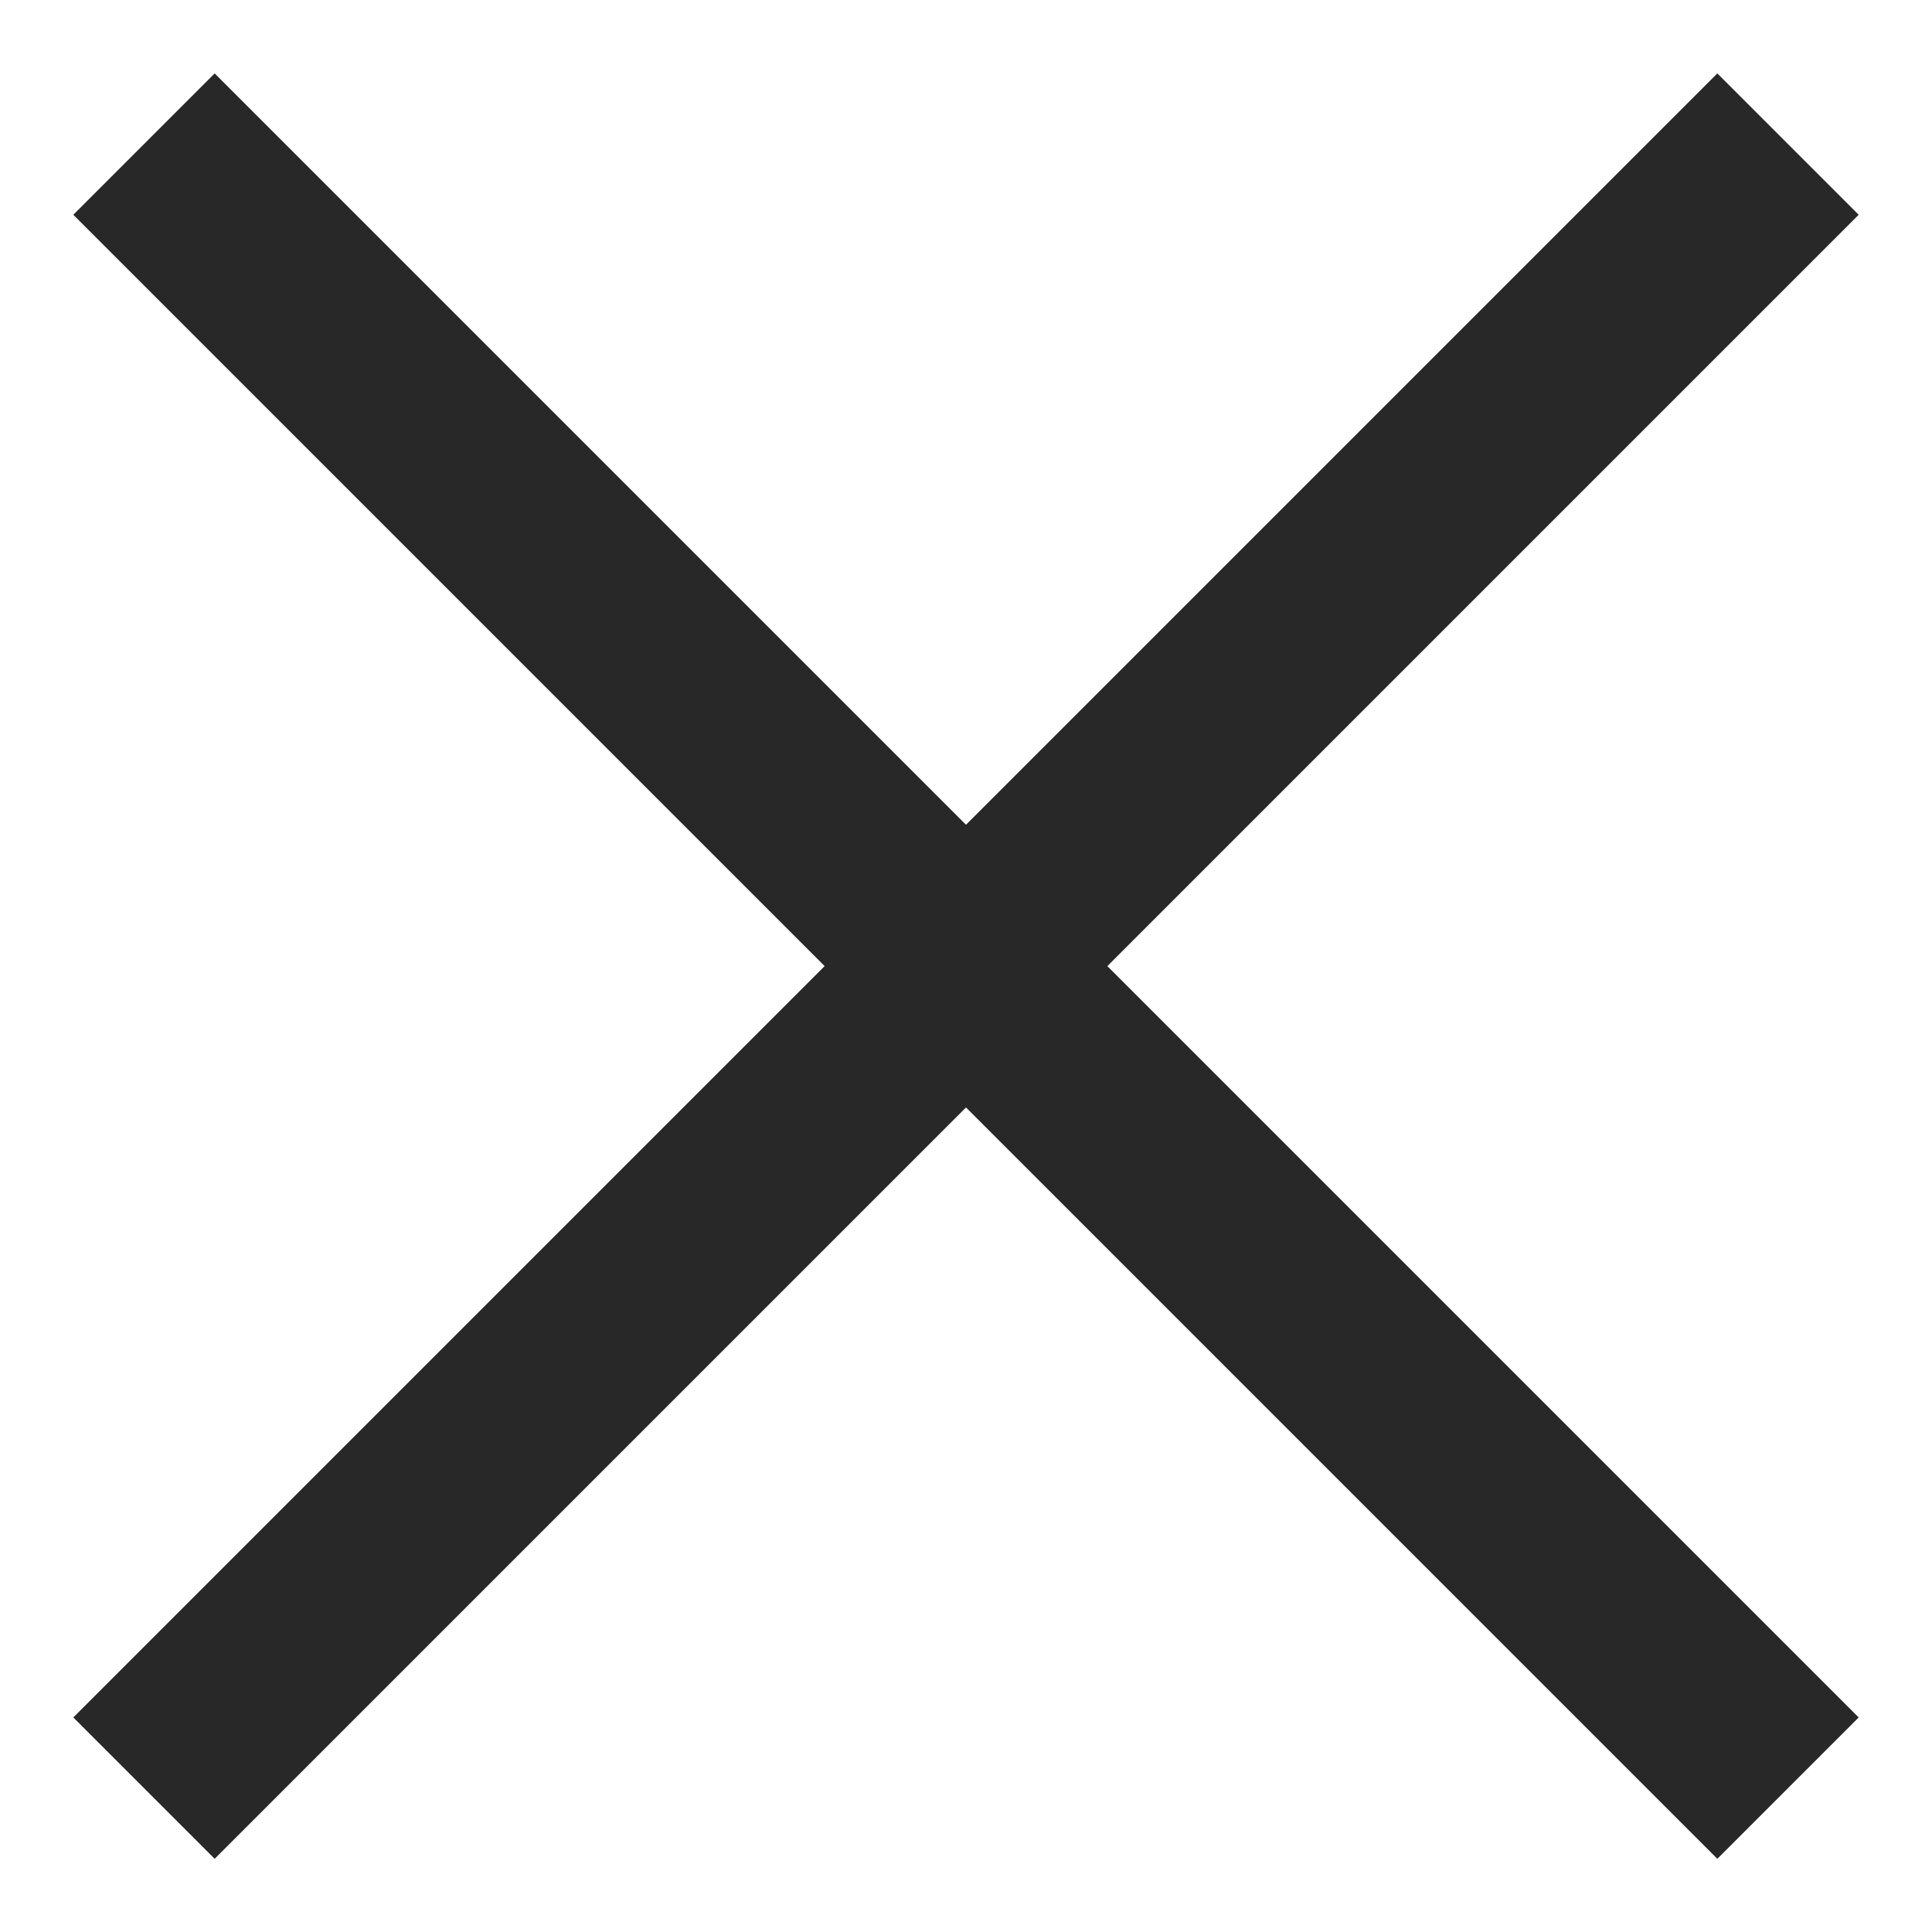
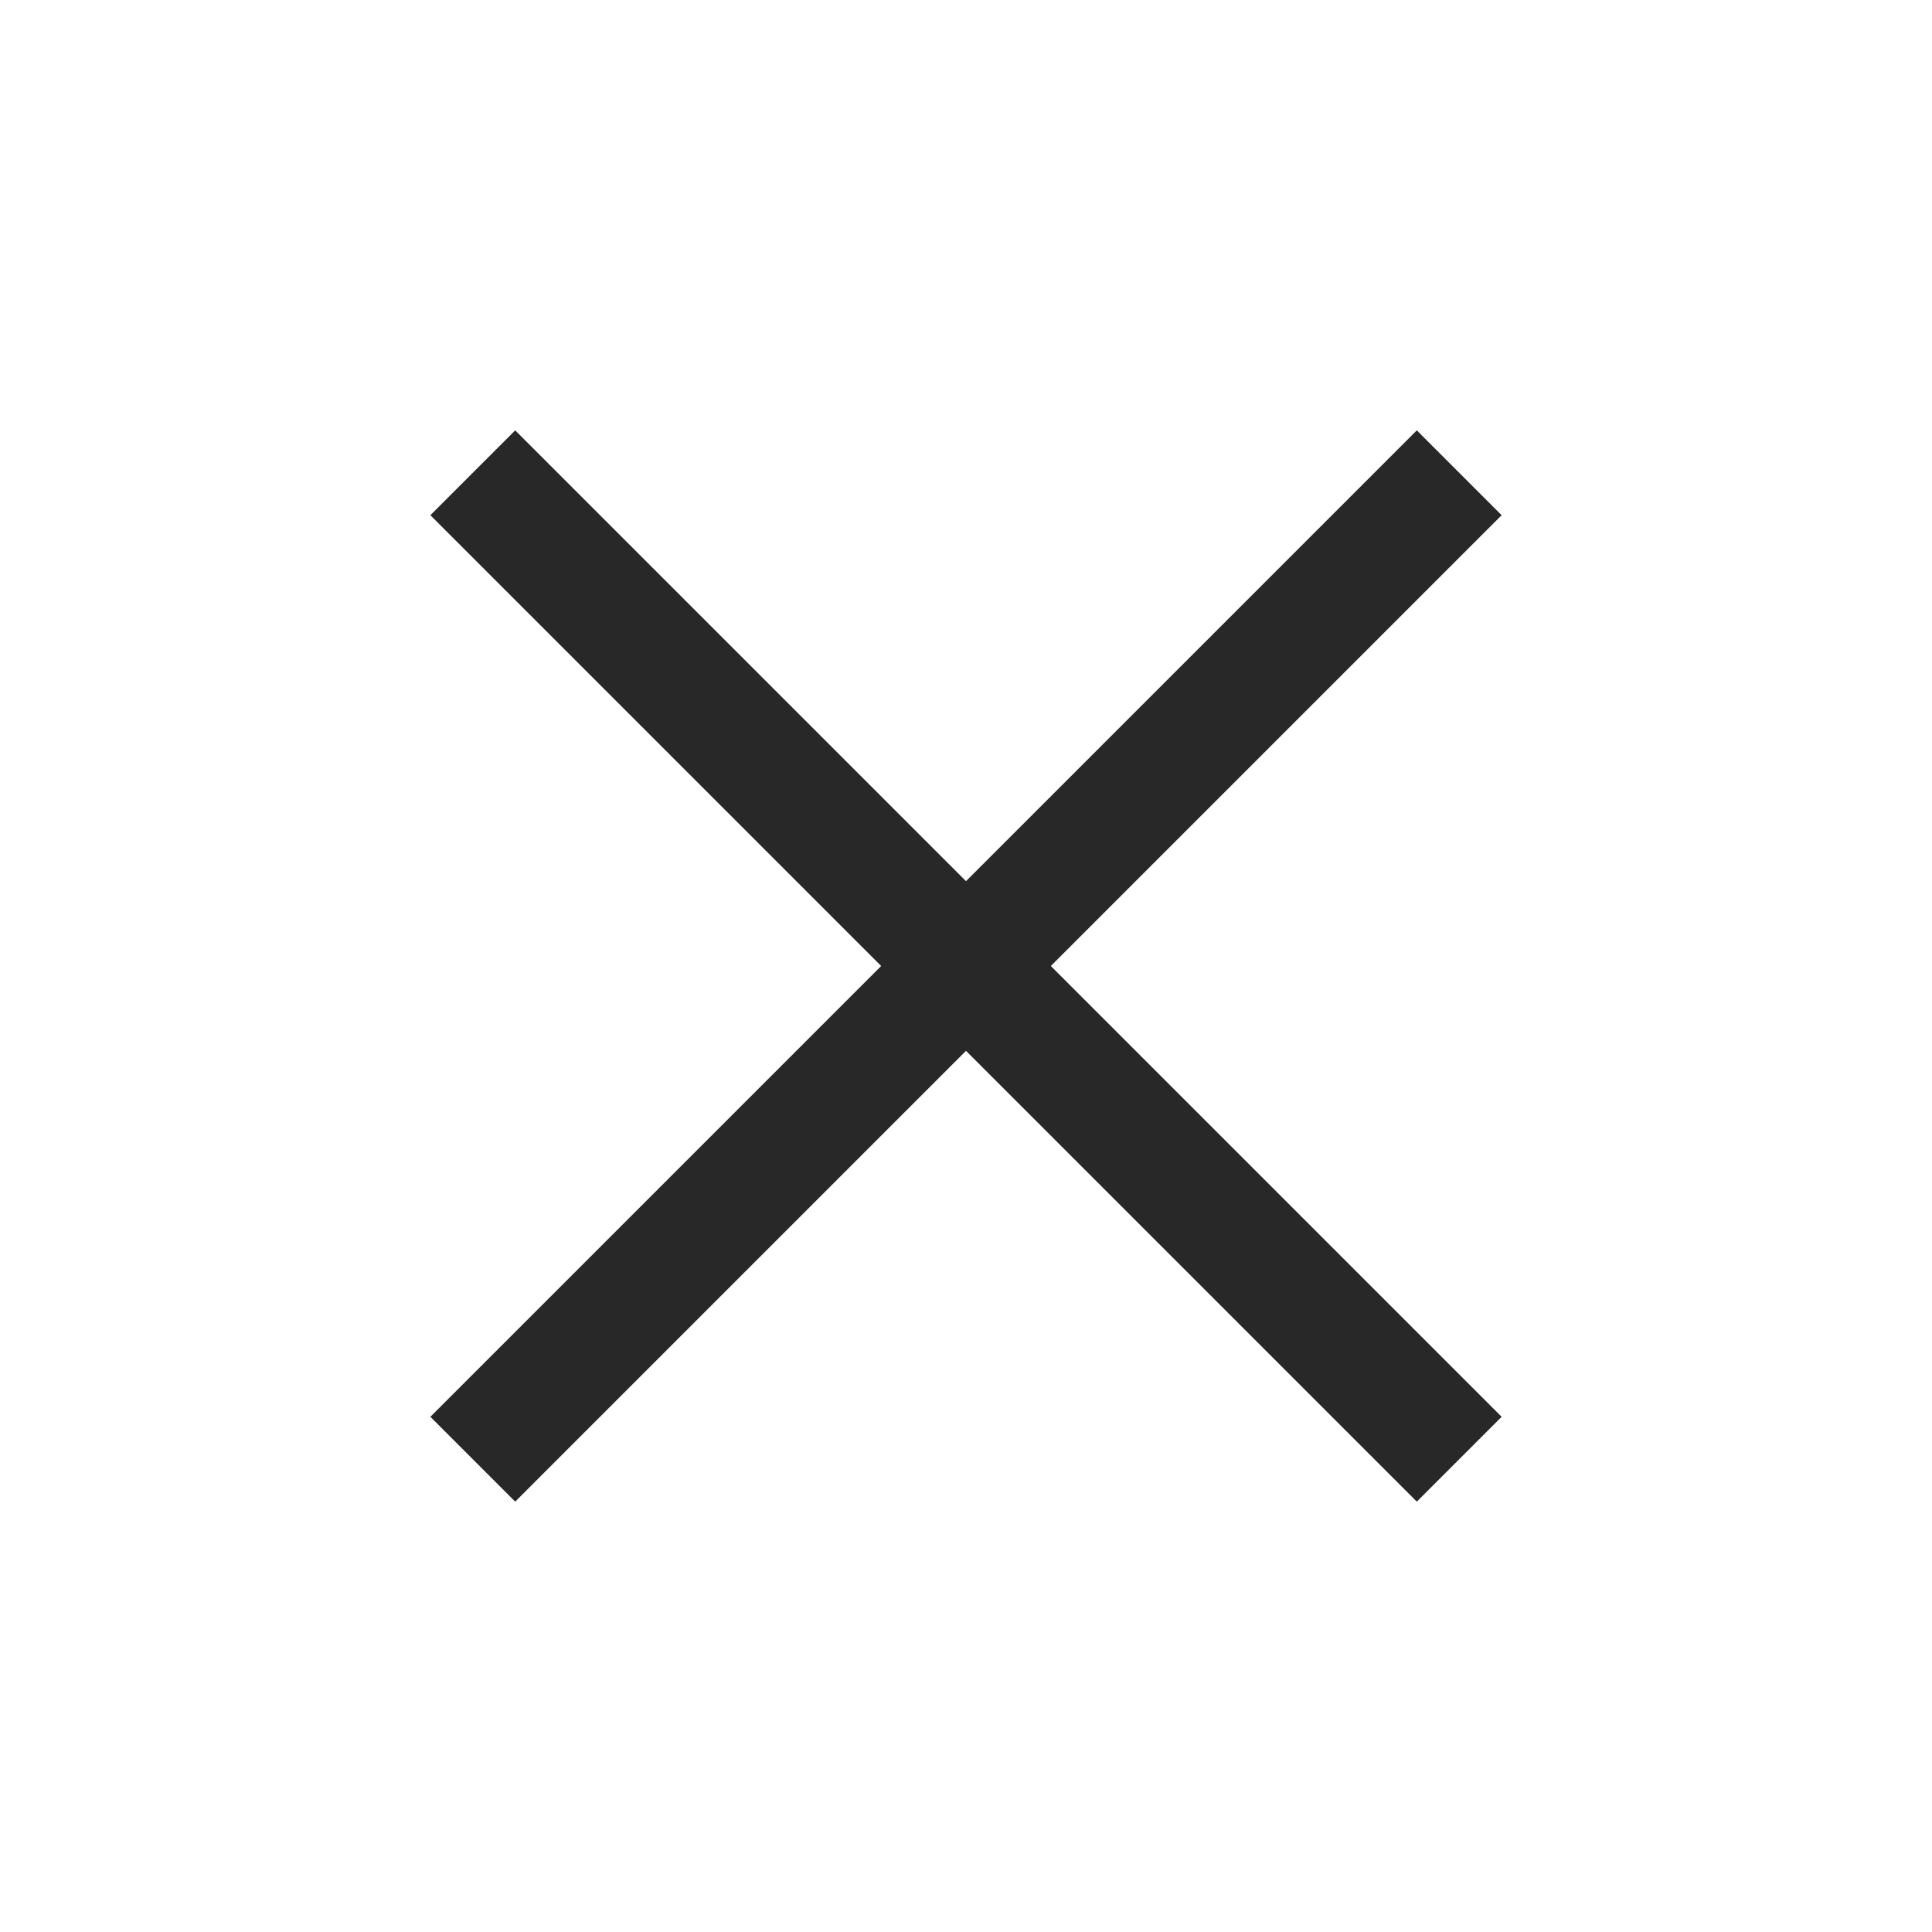
- <svg xmlns="http://www.w3.org/2000/svg" width="18" height="18" viewBox="0 0 18 18" fill="none">
-   <path d="M2 17.318L0.683 16.001L7.683 9.001L0.683 2.001L2 0.684L9 7.684L16 0.684L17.317 2.001L10.317 9.001L17.317 16.001L16 17.318L9 10.318L2 17.318Z" fill="#282828" />
+ <svg xmlns="http://www.w3.org/2000/svg" width="24" height="24" viewBox="0 0 24 24" fill="none">
+   <path d="M6.4 18.654L5.346 17.6L10.946 12L5.346 6.4L6.4 5.346L12 10.946L17.6 5.346L18.654 6.4L13.054 12L18.654 17.6L17.6 18.654L12 13.054L6.4 18.654Z" fill="#282828" />
</svg>
